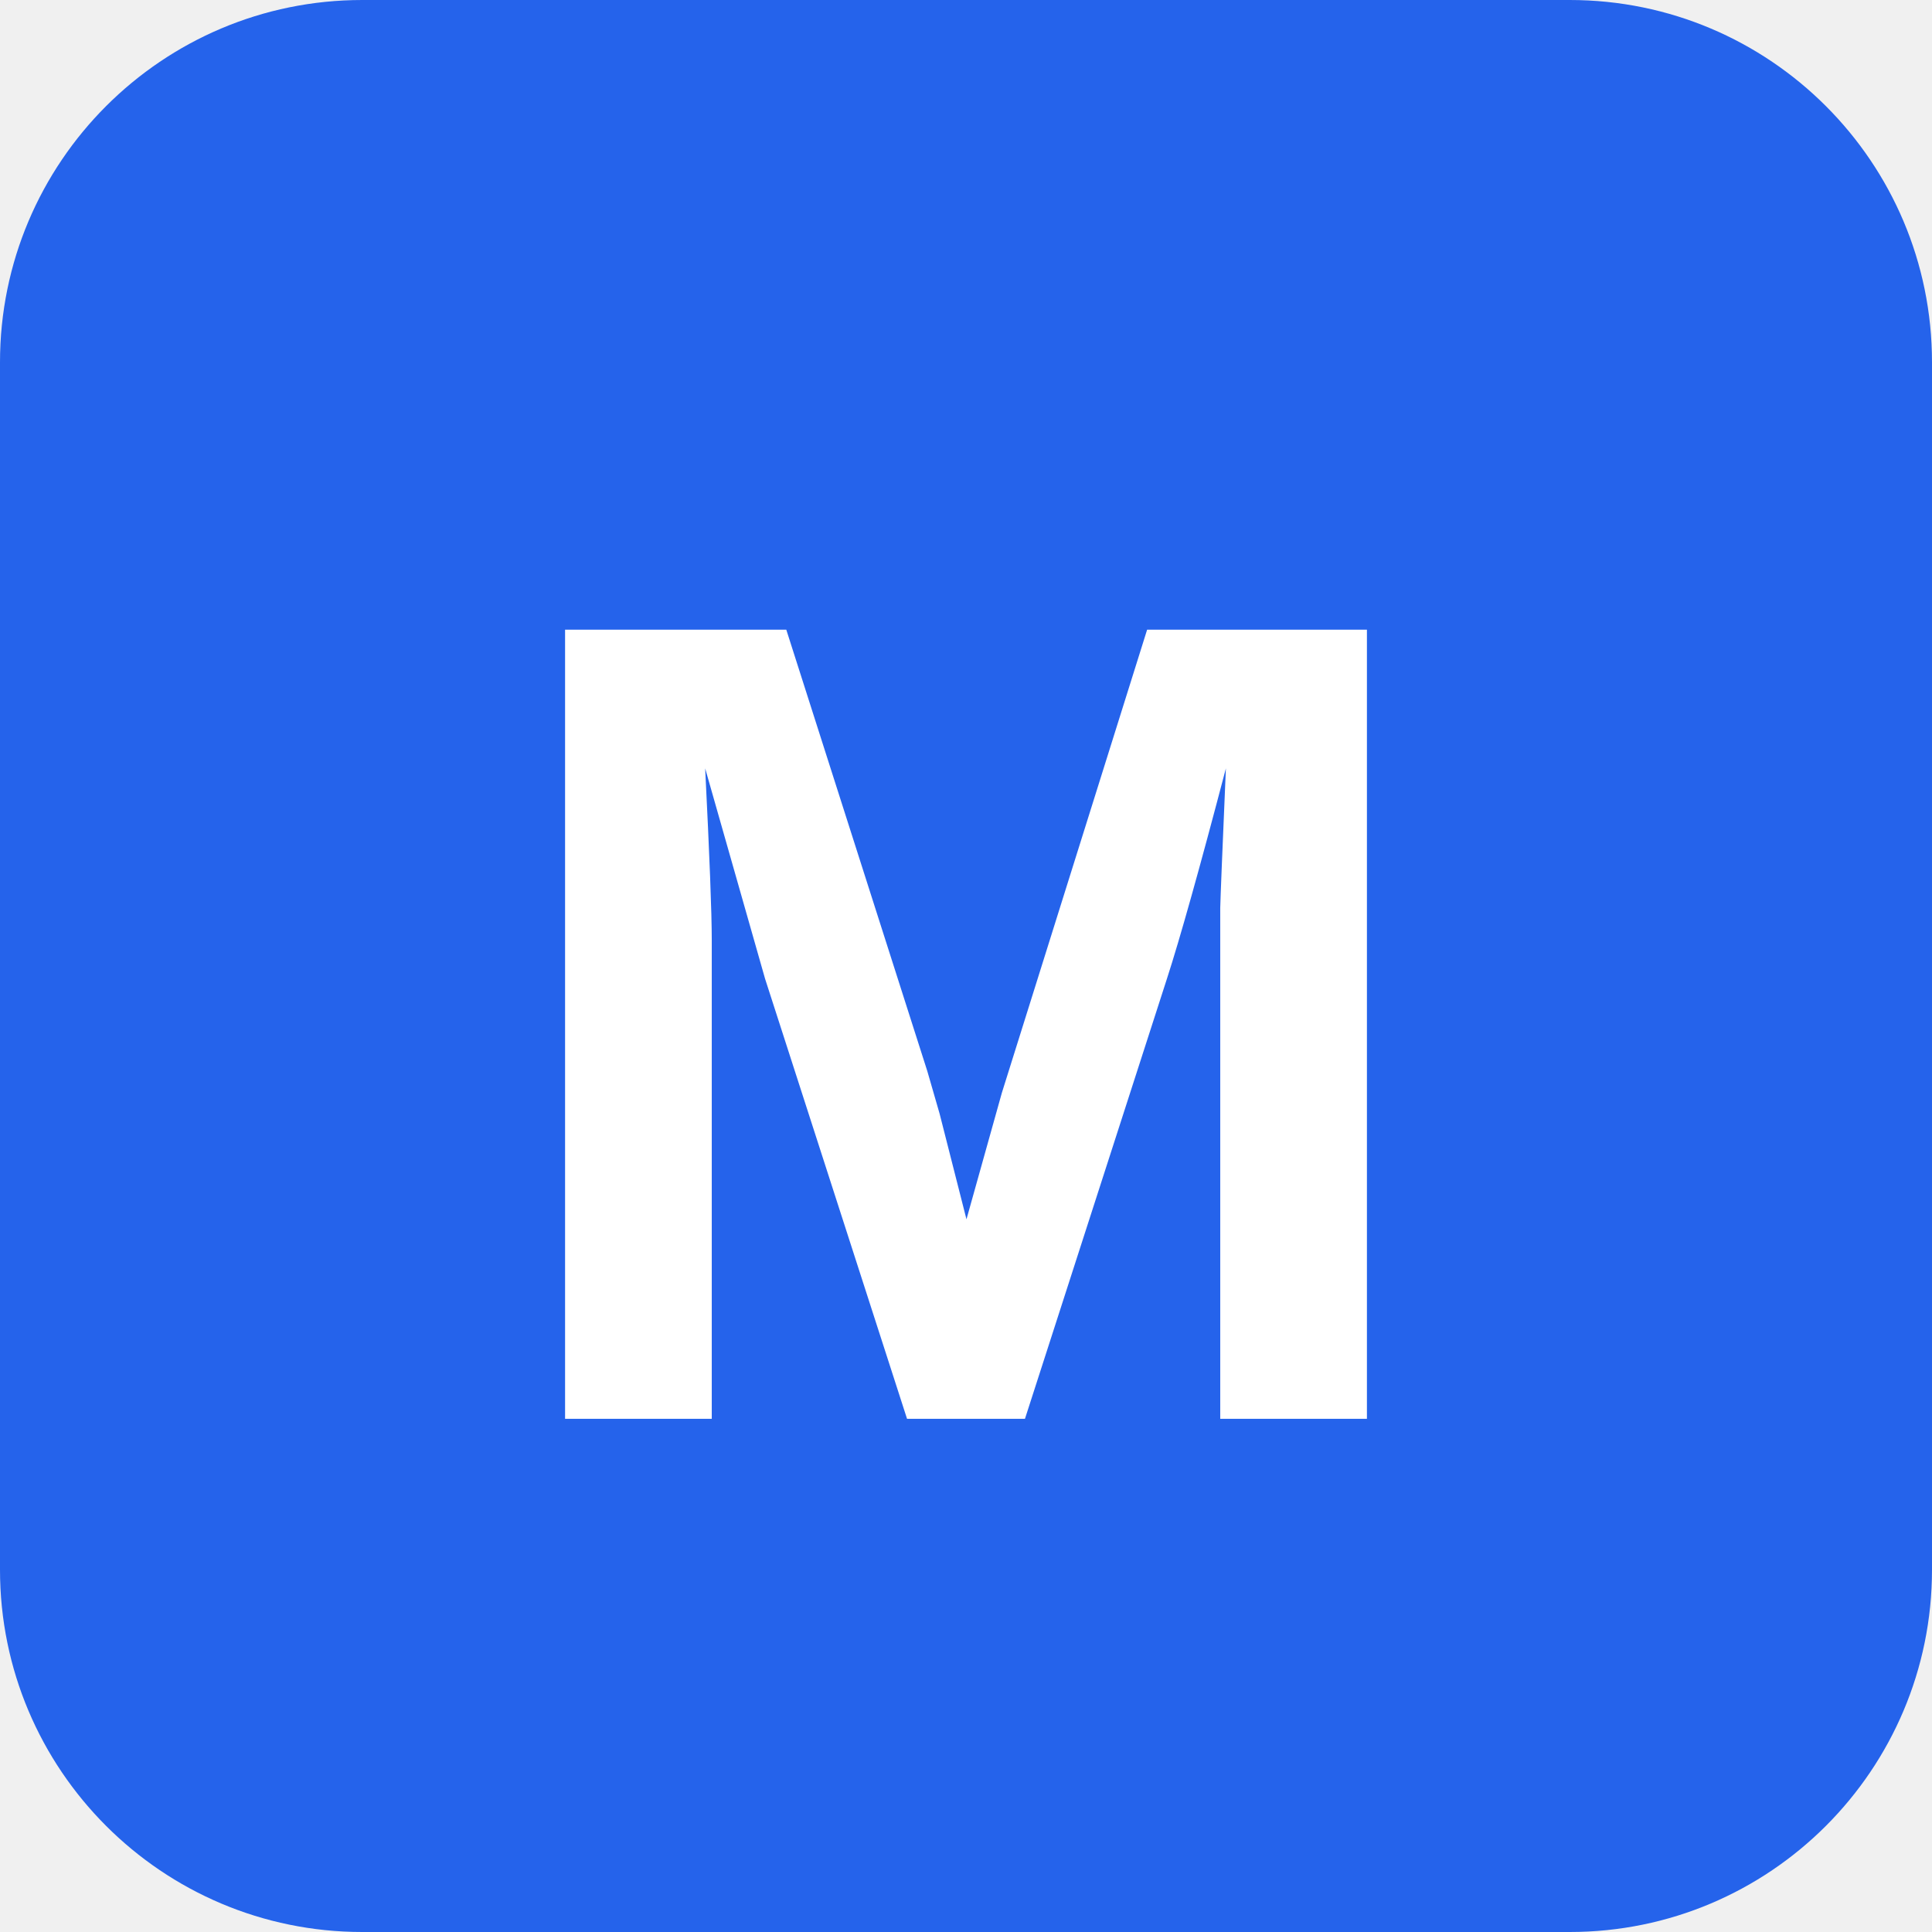
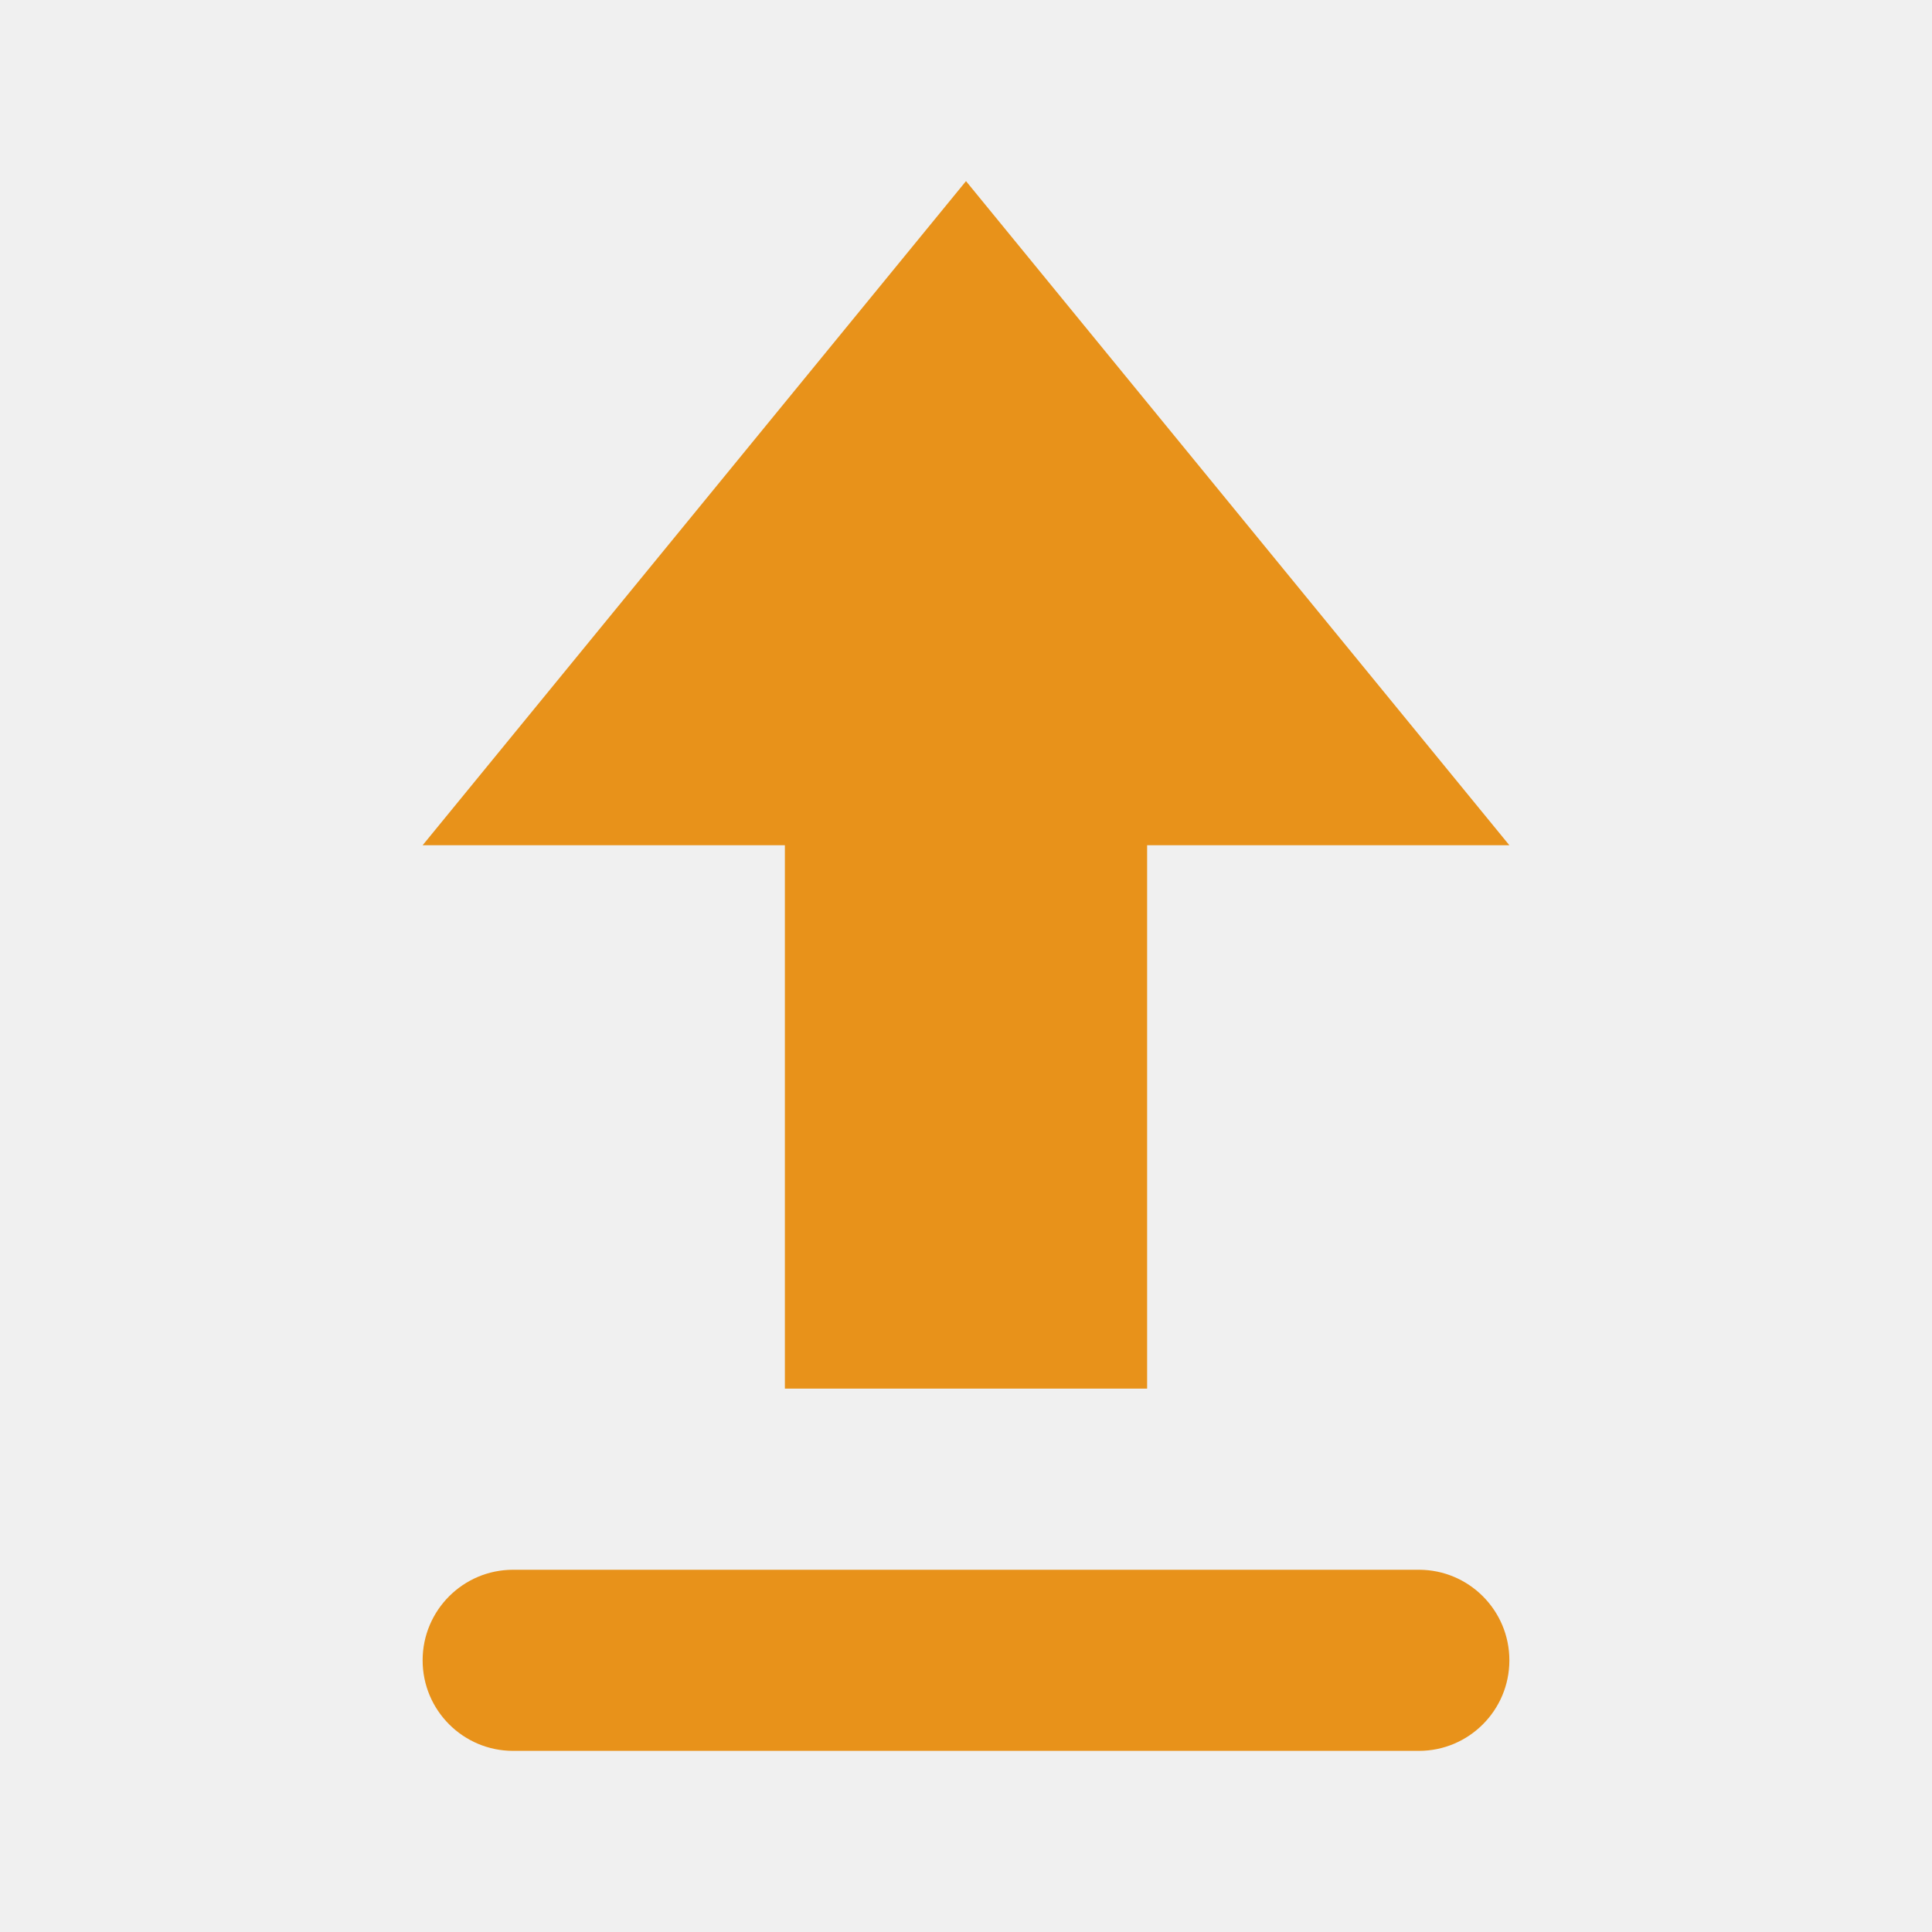
<svg xmlns="http://www.w3.org/2000/svg" viewBox="0 0 64 64">
-   <rect width="64" height="64" rx="12" fill="#2563eb" />
-   <text x="32" y="47" font-family="Arial, sans-serif" font-weight="bold" font-size="38" fill="white" text-anchor="middle">M</text>
+   <path d="M32 6 L50 28 H38 V46 H26 V28 H14 Z" fill="#E8921A" />
+   <rect x="14" y="52" width="36" height="6" rx="3" fill="#E8921A" />
</svg>
